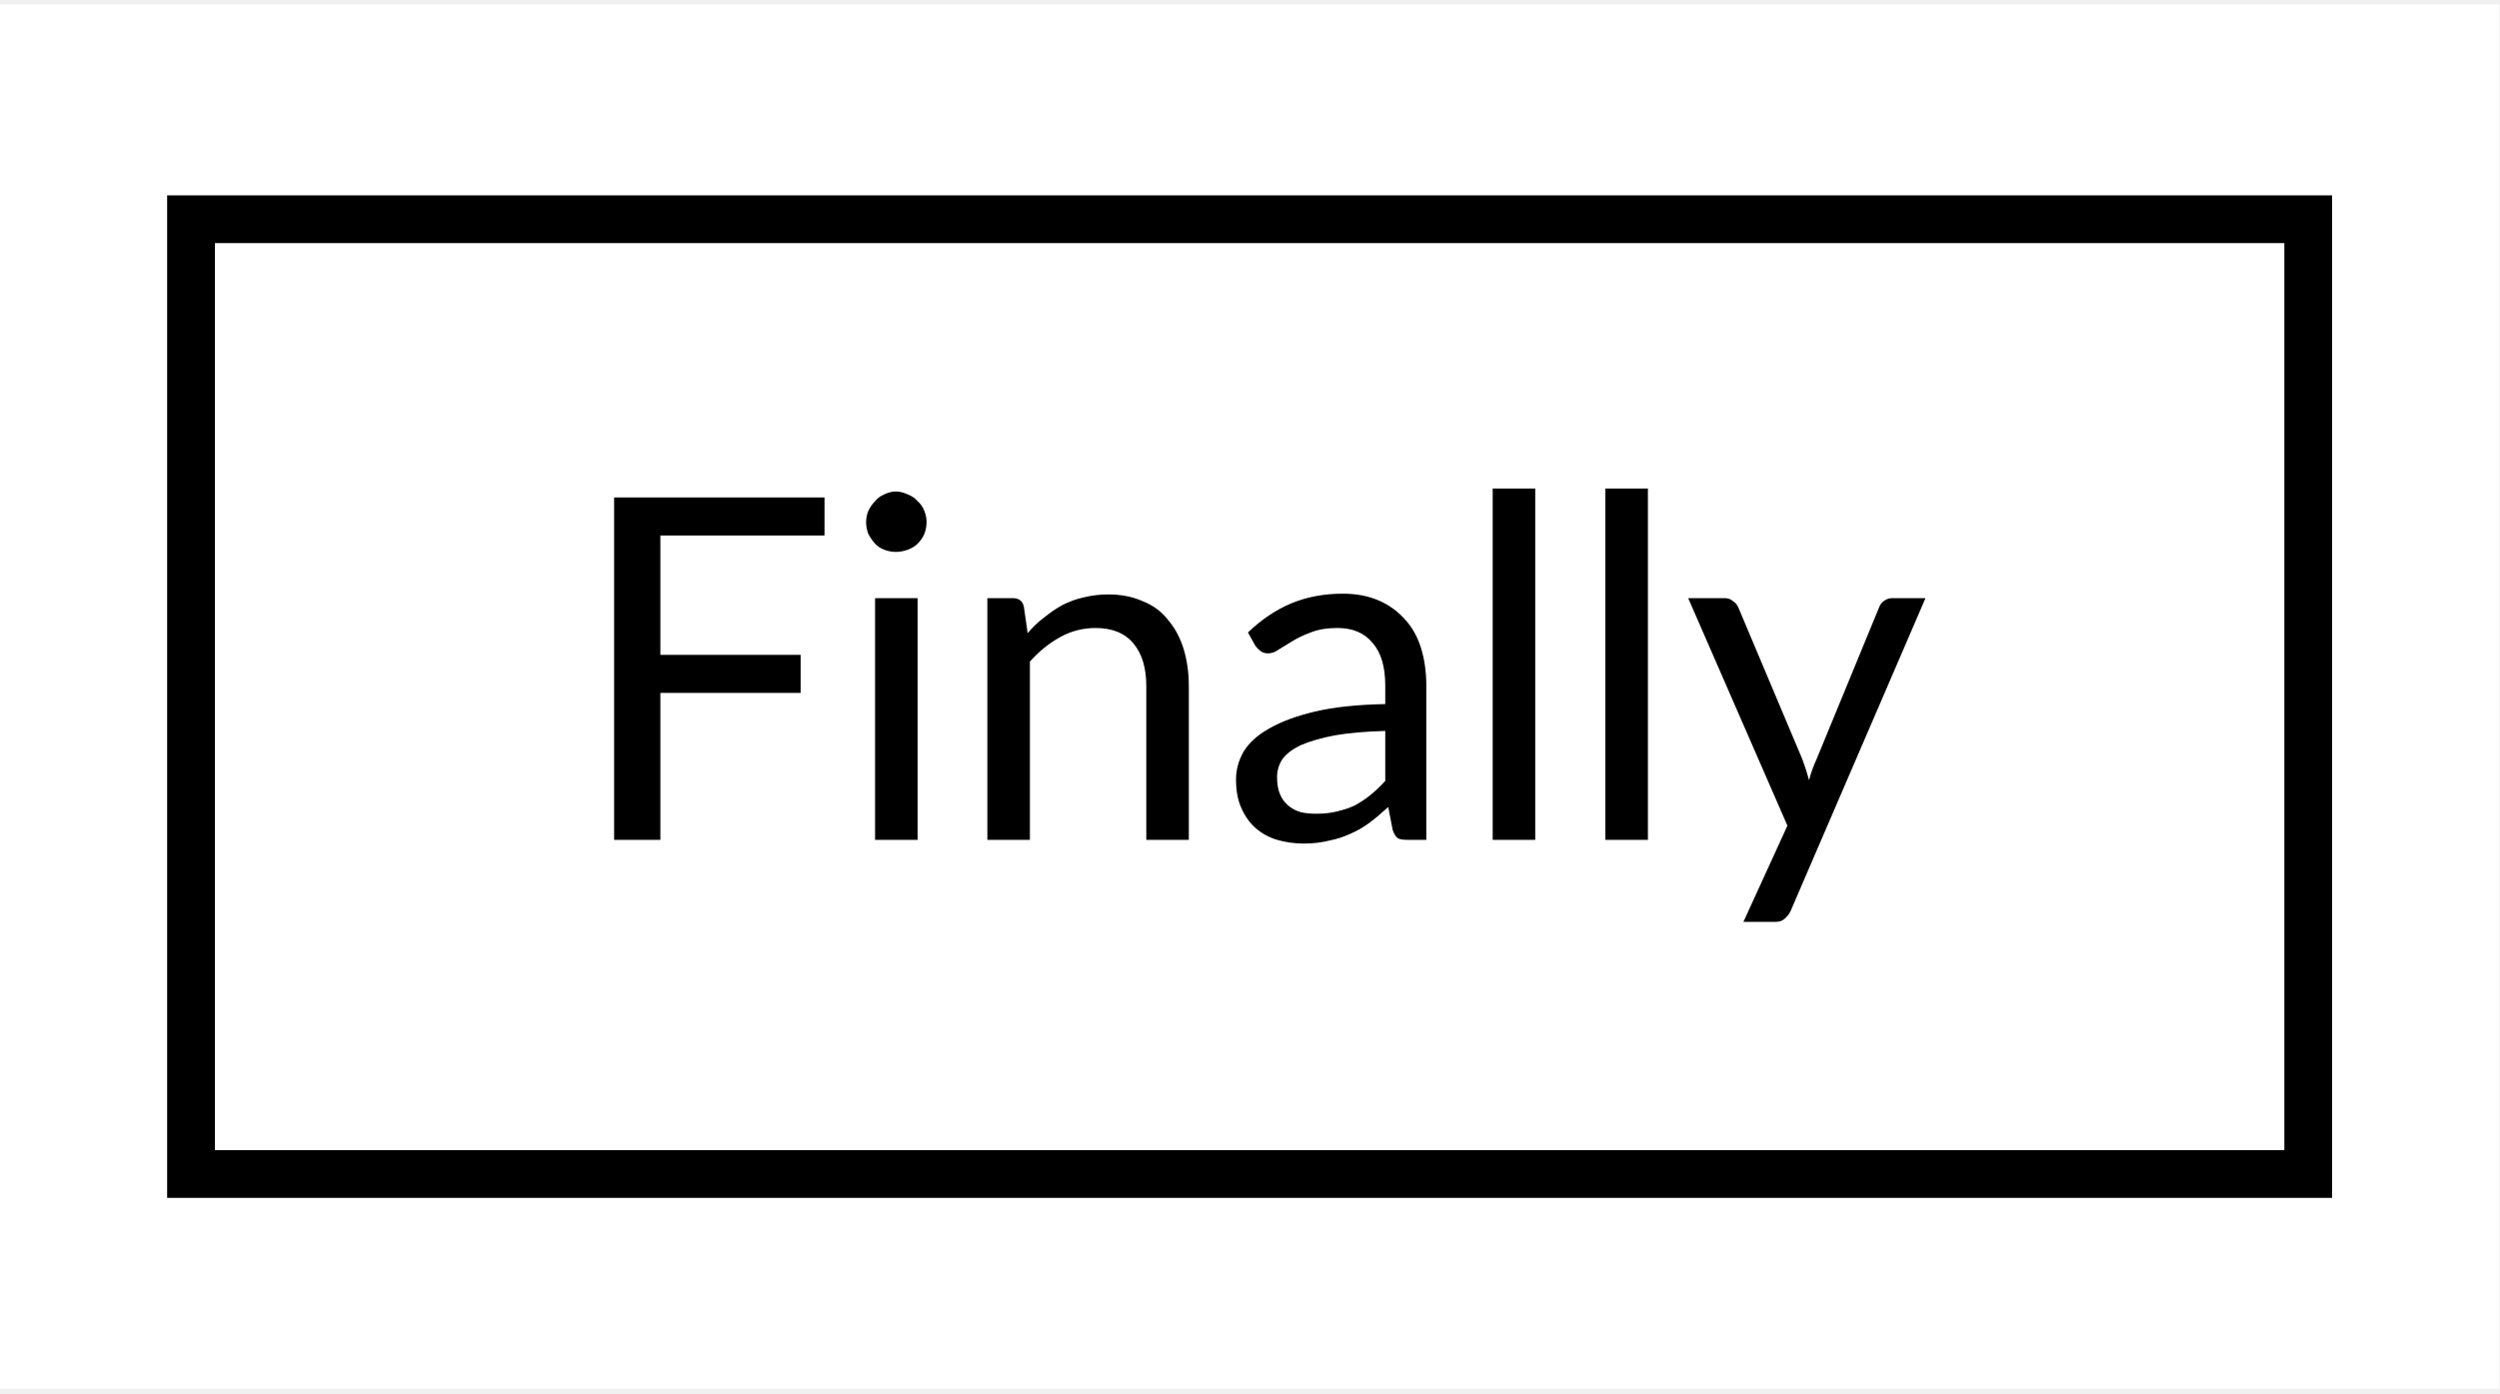
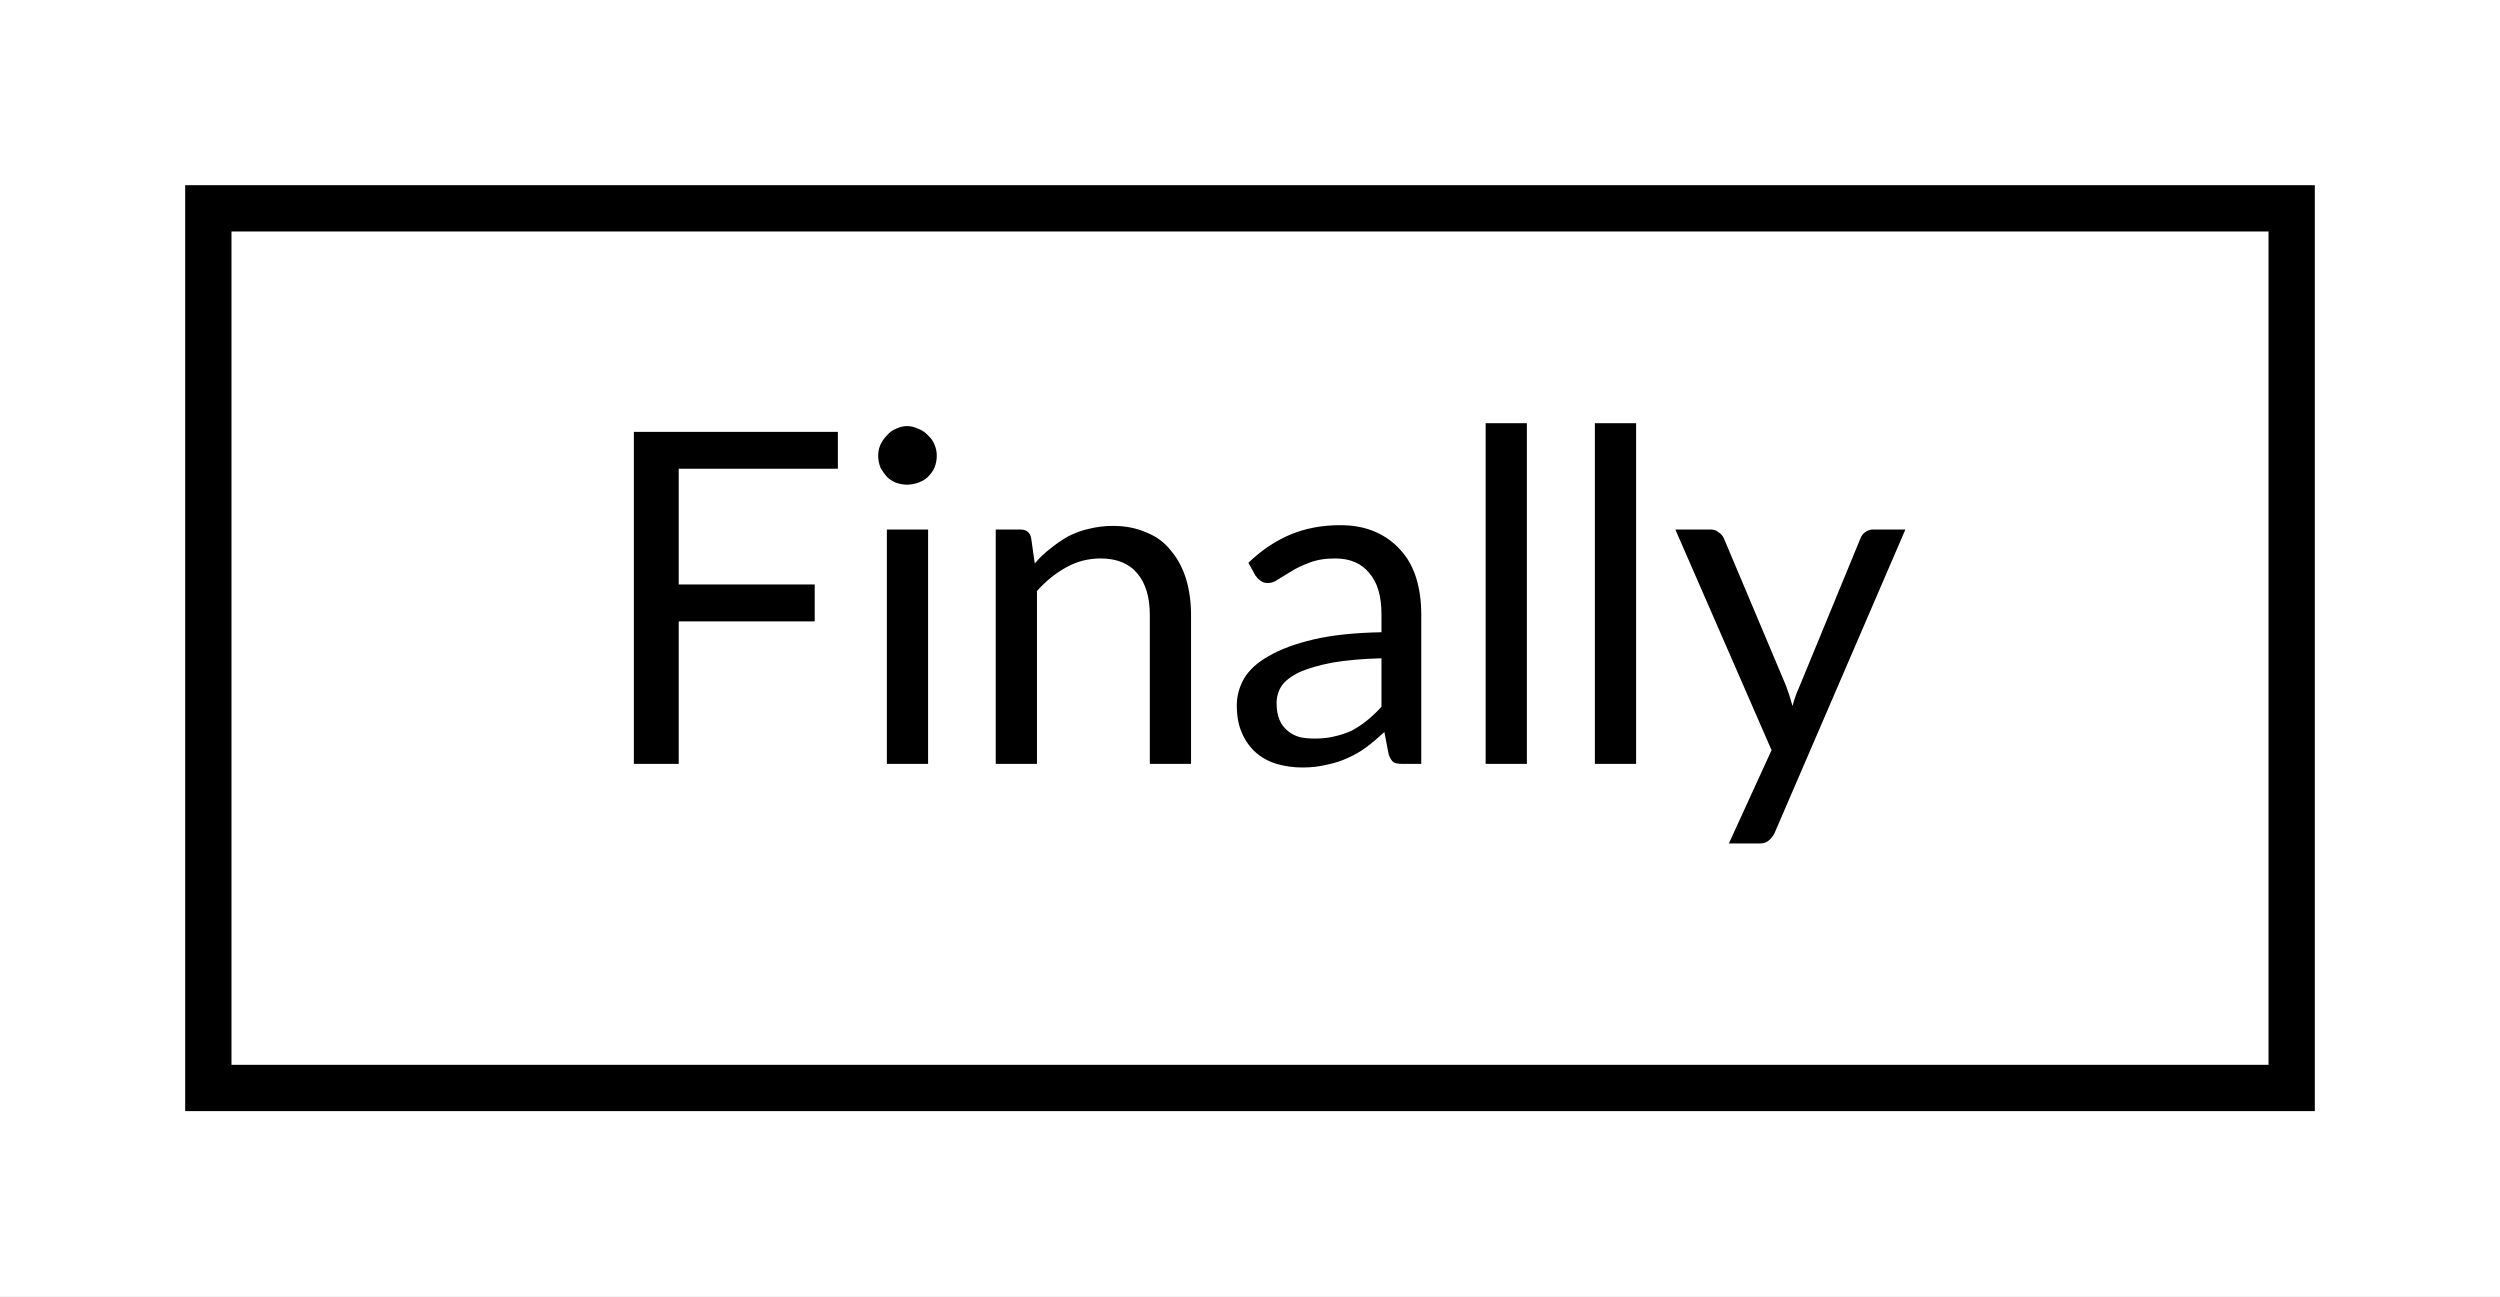
- <svg xmlns="http://www.w3.org/2000/svg" xmlns:xlink="http://www.w3.org/1999/xlink" width="52pt" height="29pt" viewBox="0.00 0.00 52.33 29.00">
-   <g id="graph0" class="graph" transform="scale(1 1) rotate(0) translate(4 25)">
-     <polygon fill="#ffffff" stroke="transparent" points="-4,4 -4,-25 48.335,-25 48.335,4 -4,4" />
+ <svg xmlns="http://www.w3.org/2000/svg" xmlns:xlink="http://www.w3.org/1999/xlink" width="54pt" height="28pt" viewBox="0.00 0.00 54.00 28.00">
+   <g id="graph0" class="graph" transform="scale(1 1) rotate(0) translate(4 24)">
+     <polygon fill="white" stroke="none" points="-4,4 -4,-24 50,-24 50,4 -4,4" />
    <g id="node1" class="node">
      <g id="a_node1">
        <a xlink:href="classjngl_1_1Finally.html" target="_top" xlink:title="Finally">
-           <polygon fill="#ffffff" stroke="#000000" points="0,-.5 0,-20.5 44.335,-20.5 44.335,-.5 0,-.5" />
-           <text text-anchor="middle" x="22.168" y="-7.5" font-family="Lato" font-size="10.00" fill="#000000">Finally</text>
+           <polygon fill="white" stroke="black" points="0.5,-0.5 0.5,-19.5 45.5,-19.5 45.5,-0.5 0.5,-0.5" />
+           <text text-anchor="middle" x="23" y="-7.5" font-family="Lato" font-size="10.00">Finally</text>
        </a>
      </g>
    </g>
  </g>
</svg>
